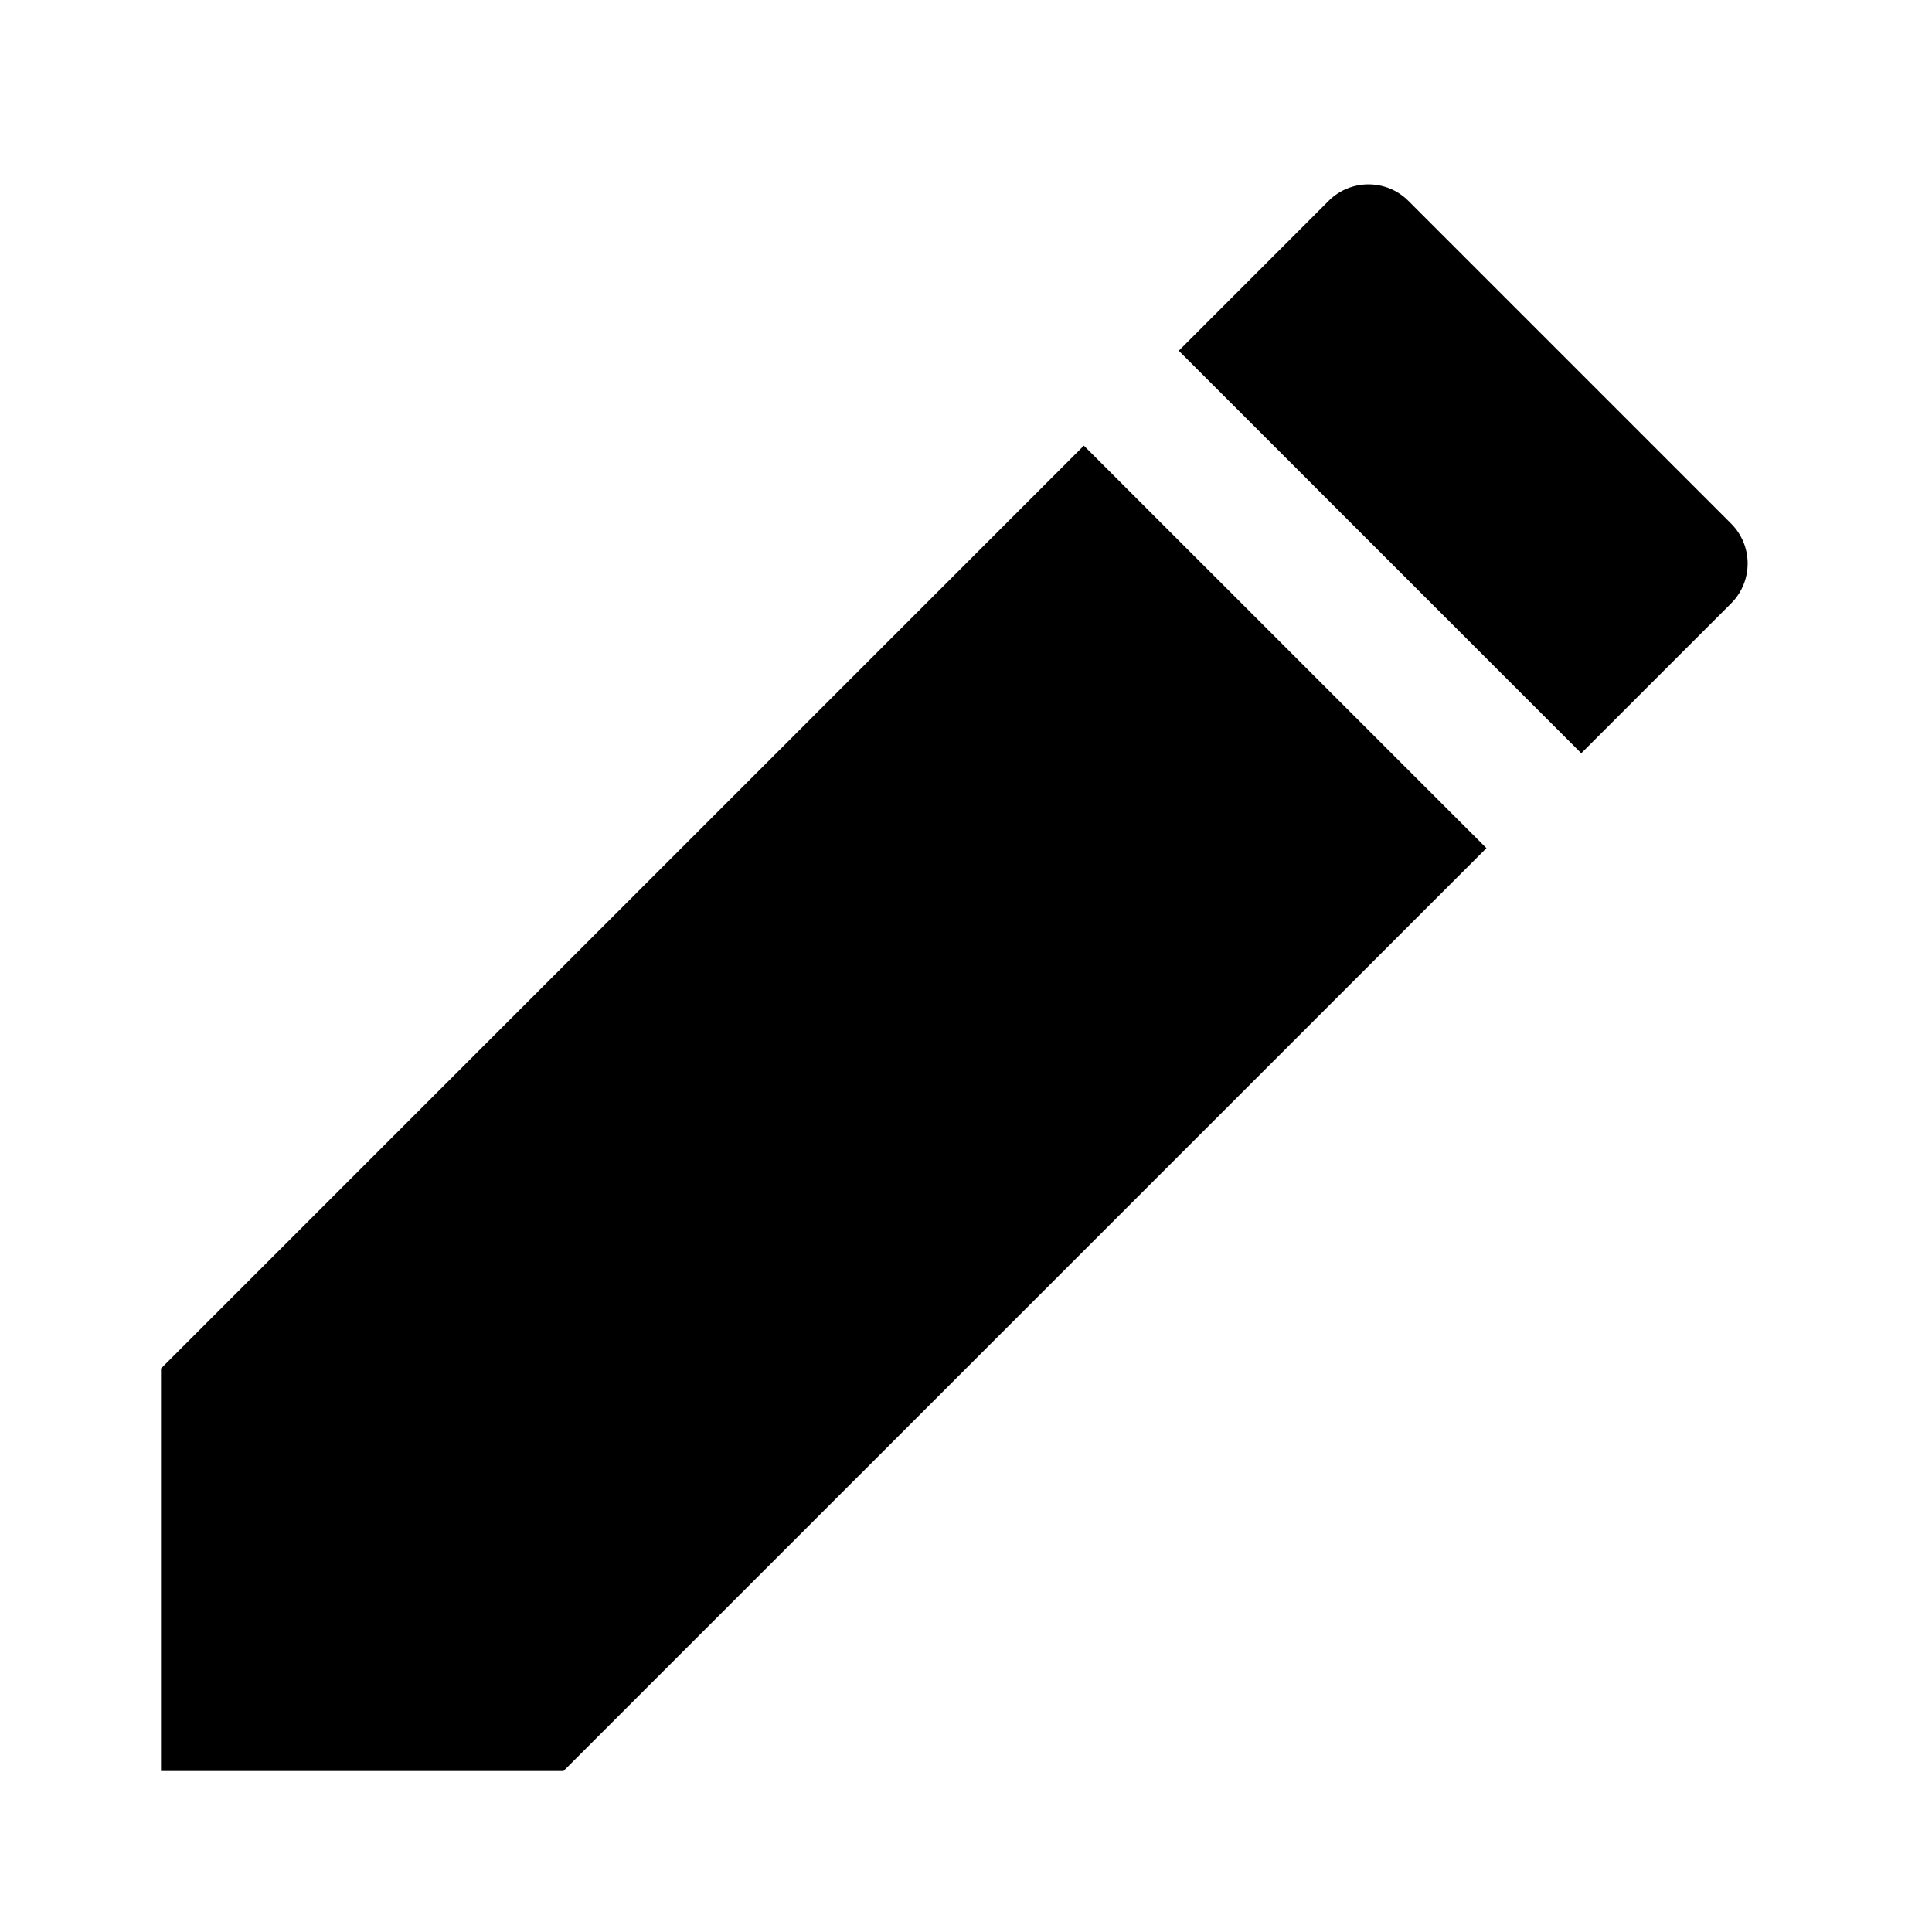
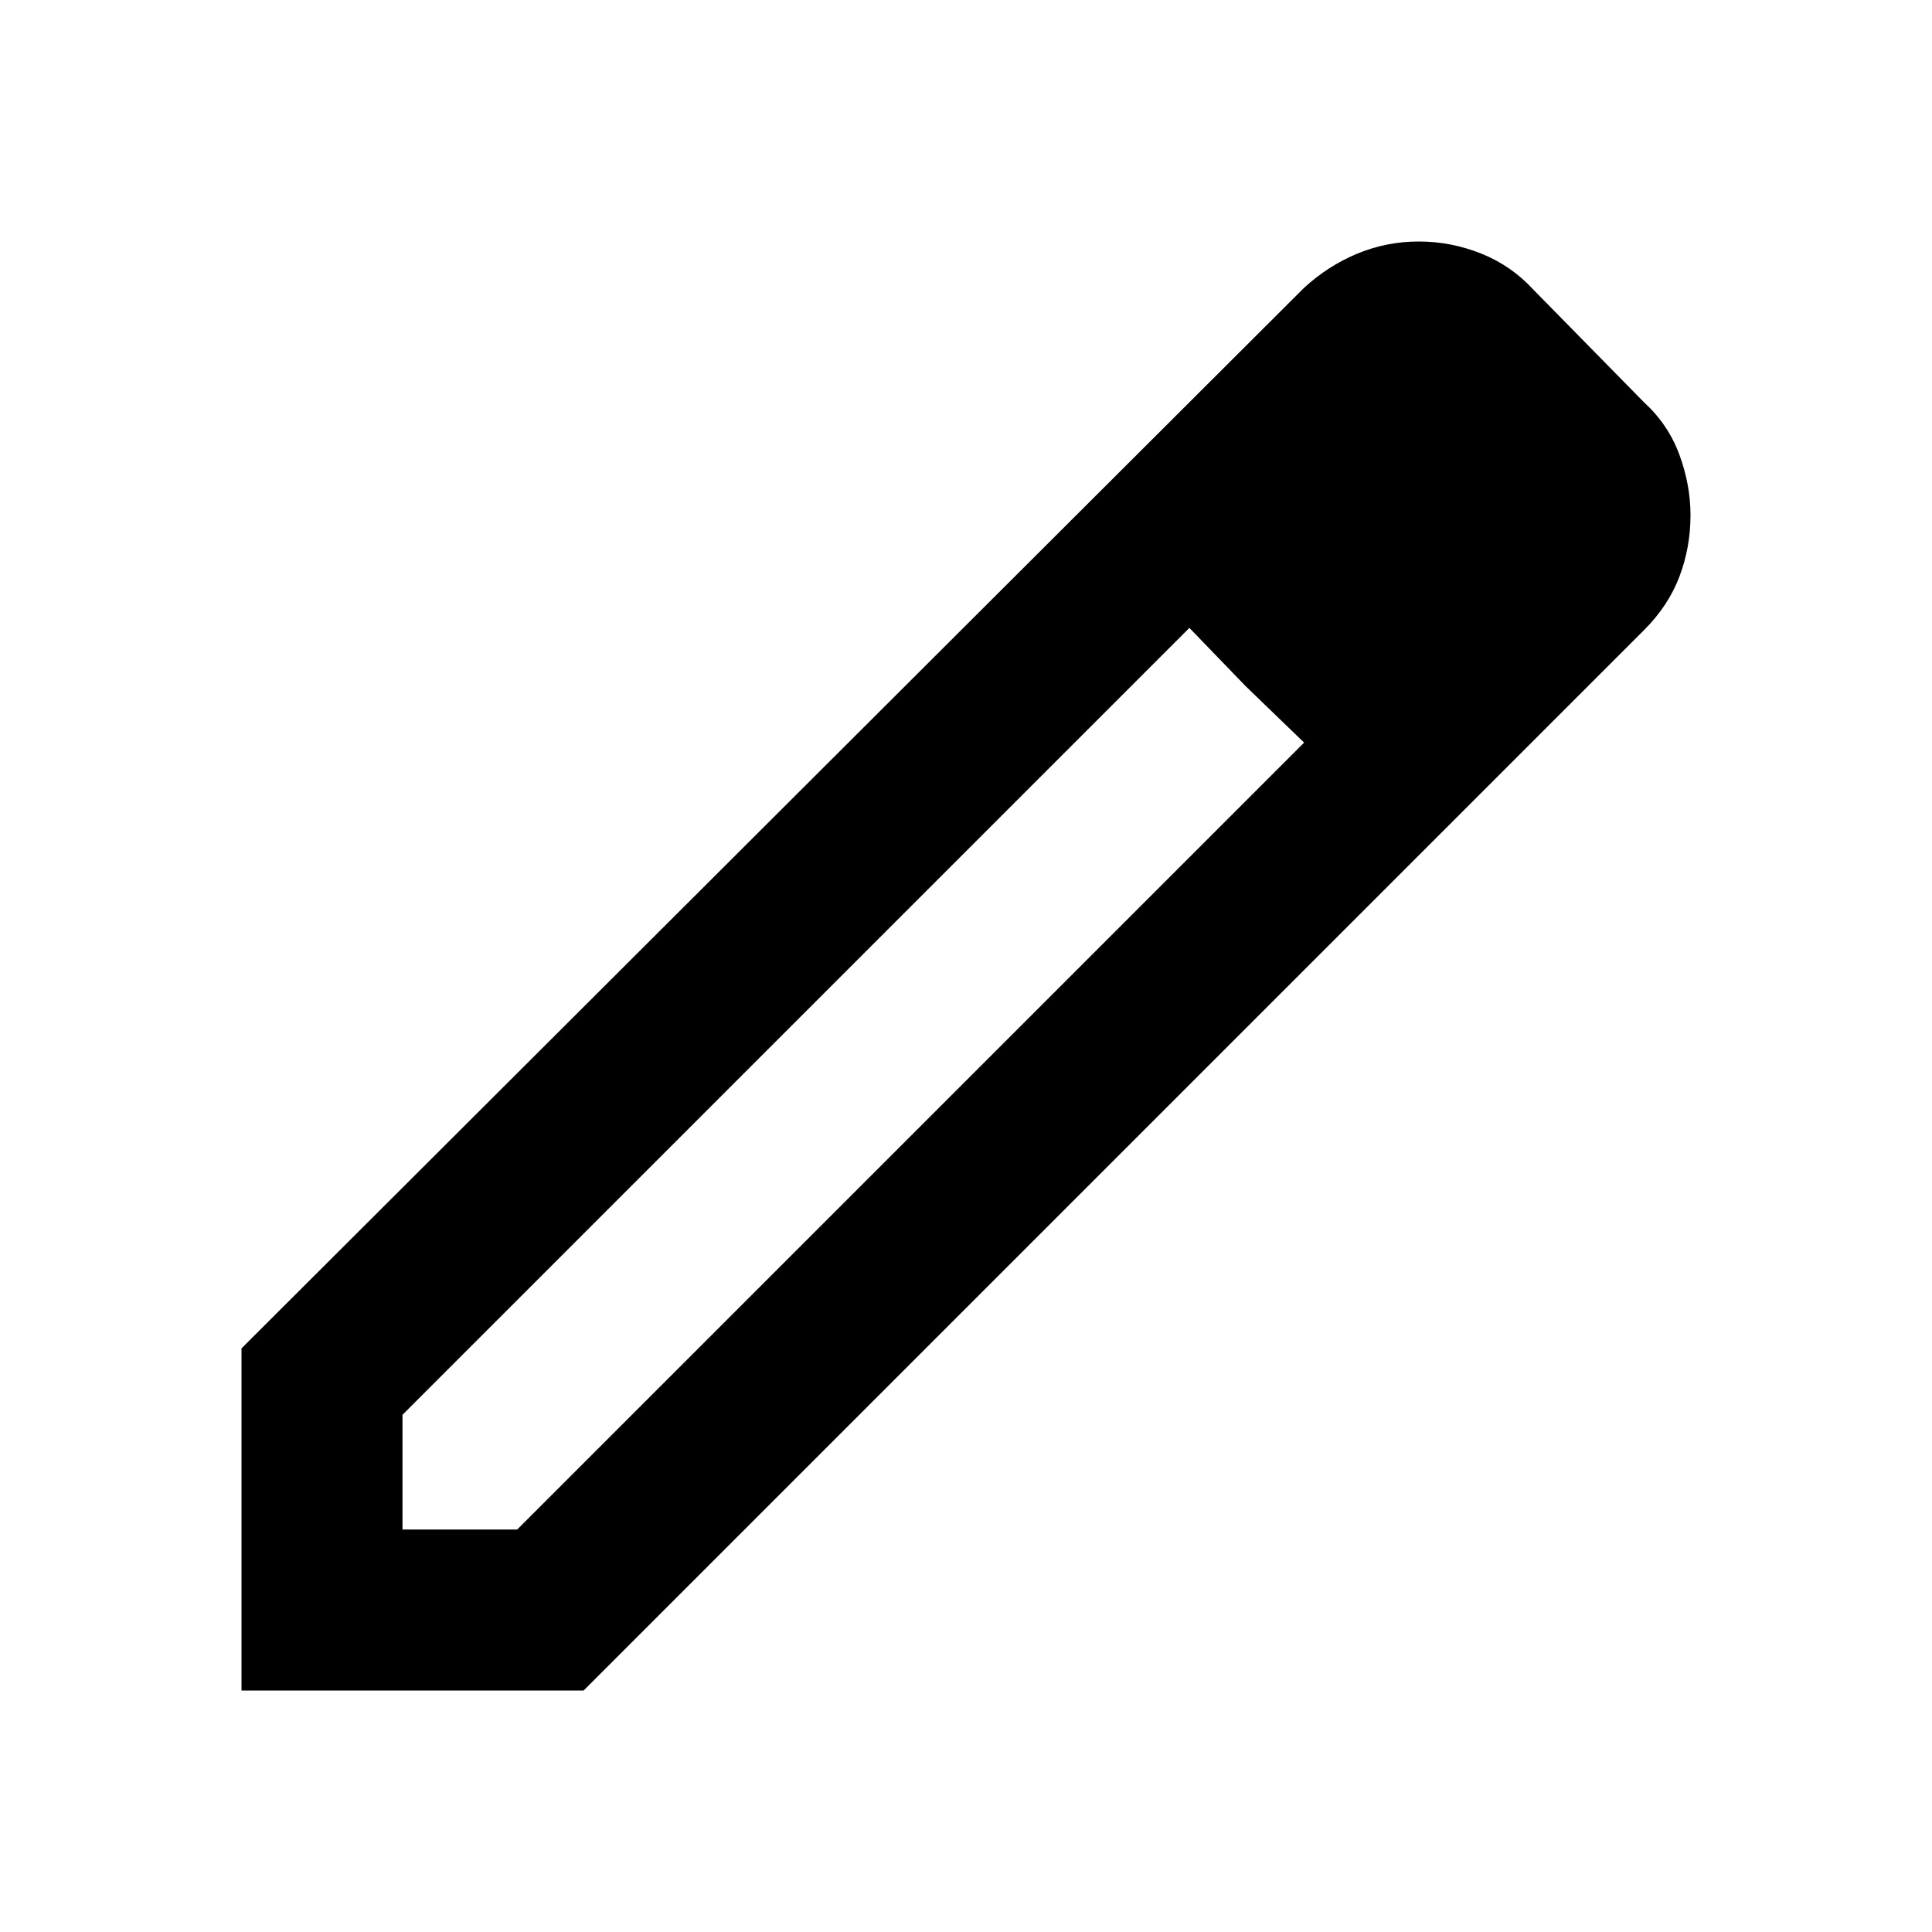
- <svg xmlns="http://www.w3.org/2000/svg" width="24" height="24" viewBox="0 0 24 24" fill="none">
-   <path d="M21.505 7.495C21.778 7.222 21.778 6.778 21.505 6.505L17.495 2.495C17.222 2.222 16.778 2.222 16.505 2.495L14.643 4.357L19.643 9.357L21.505 7.495Z" fill="black" />
-   <path d="M18.465 10.536L13.464 5.536L2 17V22H7L18.465 10.536Z" fill="black" />
+ <svg xmlns="http://www.w3.org/2000/svg" height="24px" viewBox="0 -960 960 960" width="24px" fill="#000000">
+   <path d="M200-200h57l391-391-57-57-391 391v57Zm-80 80v-170l528-527q12-11 26.5-17t30.5-6q16 0 31 6t26 18l55 56q12 11 17.5 26t5.5 30q0 16-5.5 30.5T817-647L290-120H120Zm640-584-56-56 56 56Zm-141 85-28-29 57 57-29-28Z" />
</svg>
